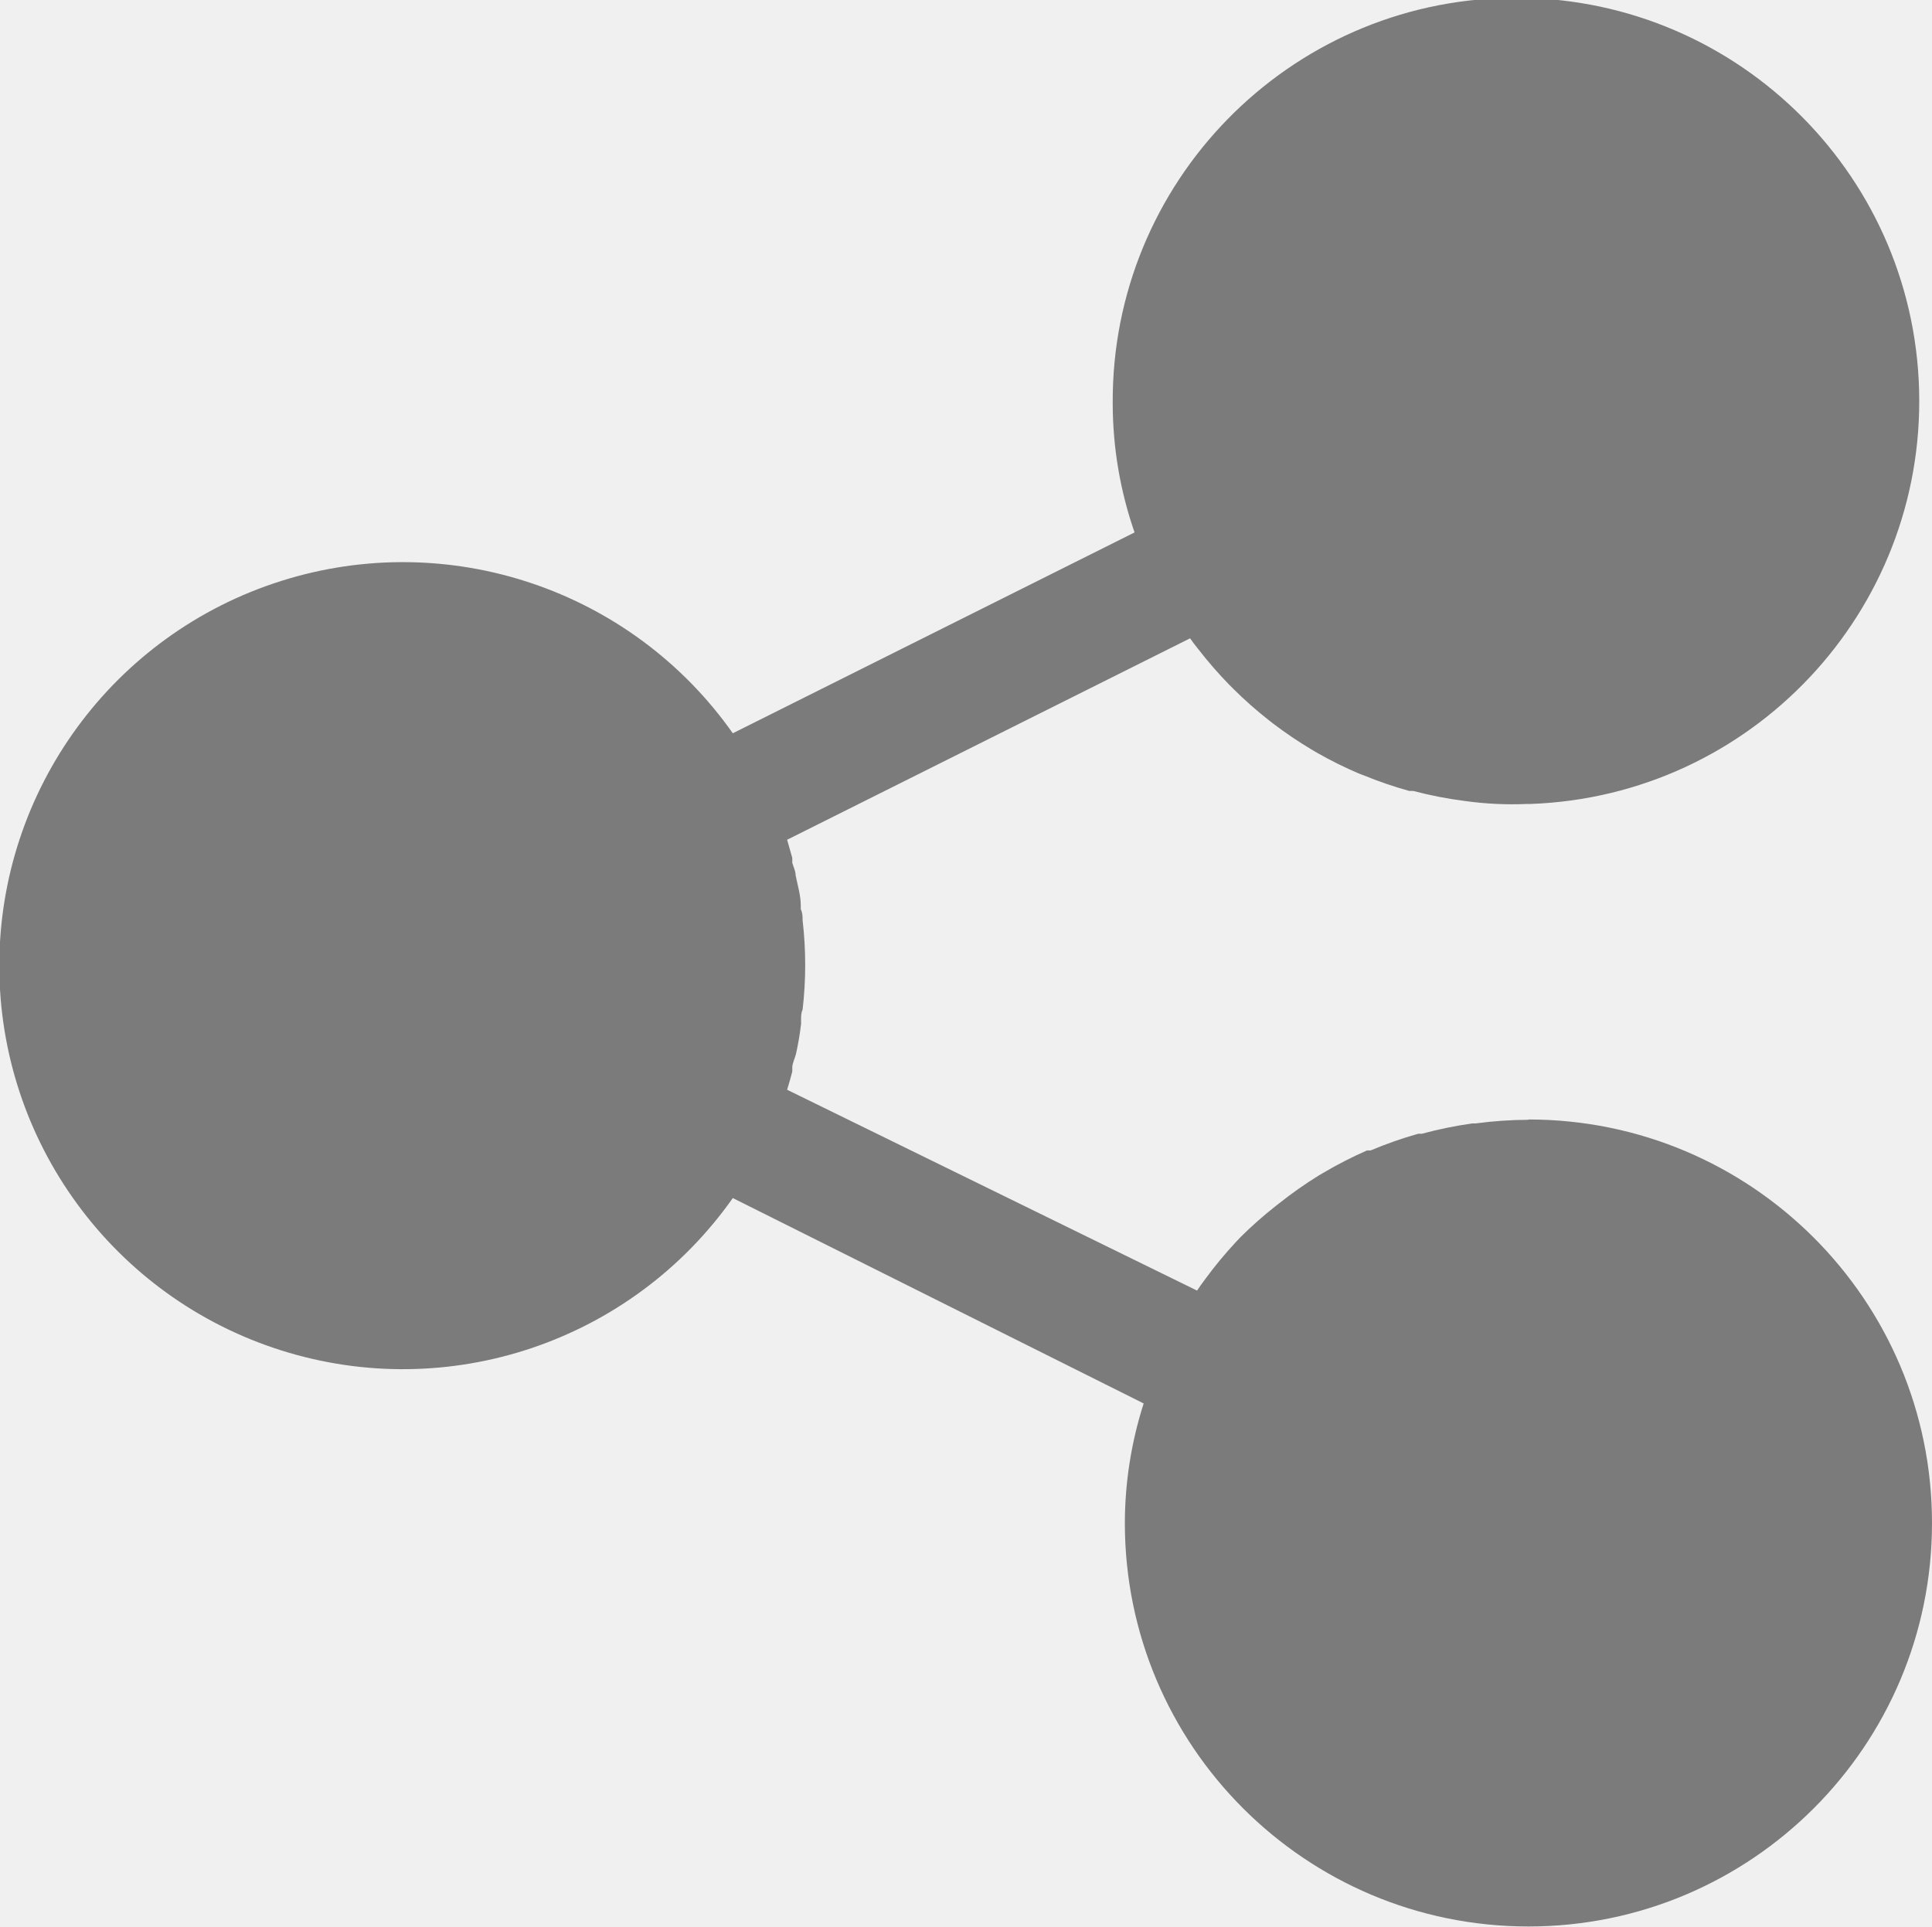
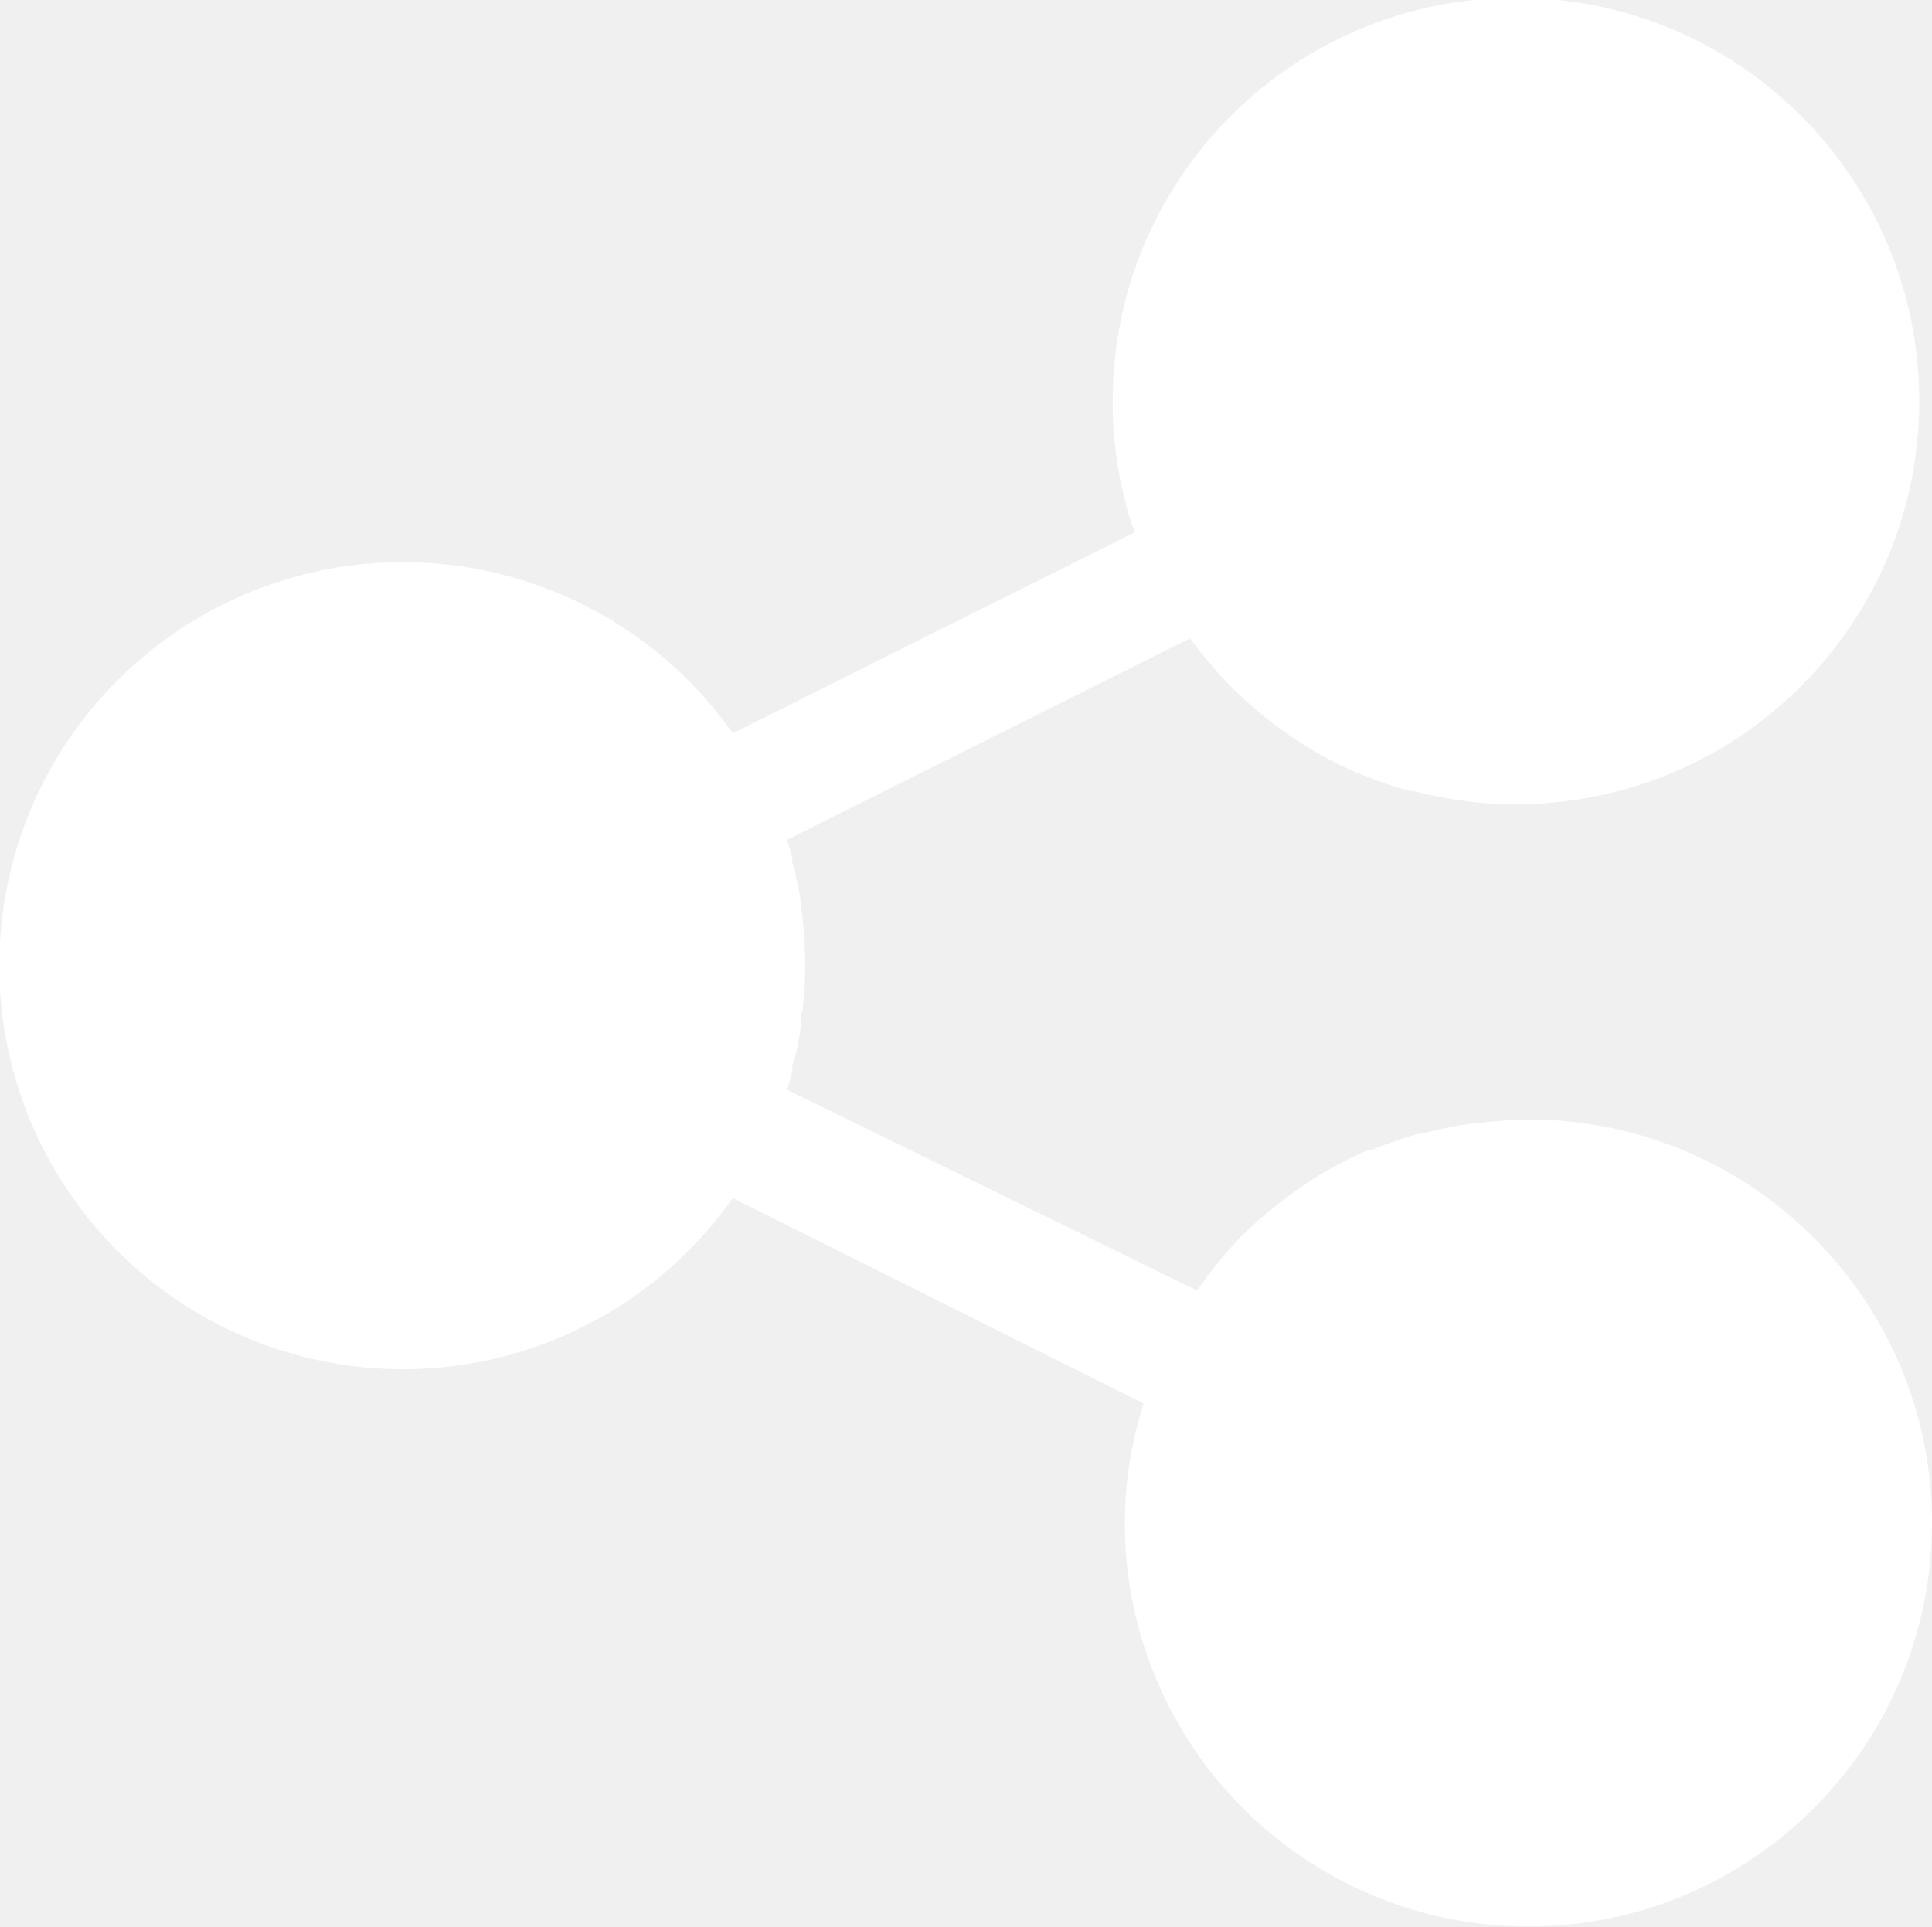
<svg xmlns="http://www.w3.org/2000/svg" id="Layer_1" data-name="Layer 1" width="63.67" height="63.51" viewBox="0 0 63.67 63.51">
-   <g fill="#7b7b7b">
+   <g fill="#ffffff">
    <path d="M50.37,36.91a13.57,13.57,0,0,0-1.74.12h-.11a13.64,13.64,0,0,0-1.66.34l-.12,0a13.36,13.36,0,0,0-1.57.55l-.12,0a13.69,13.69,0,0,0-1.46.75l-.12.07a13.59,13.59,0,0,0-1.31.92l-.14.11a12.93,12.93,0,0,0-1.13,1l-.17.18a13.32,13.32,0,0,0-1,1.21l-.14.19-.13.19L25.94,35.92c.06-.2.12-.4.17-.6l0-.13c0-.14.08-.29.12-.44.07-.32.13-.65.17-1l0-.13c0-.12,0-.23.05-.34a12.75,12.75,0,0,0,0-2.95c0-.12,0-.24-.06-.36l0-.12c0-.33-.1-.65-.17-1,0-.14-.07-.27-.11-.41l0-.16c-.06-.2-.11-.4-.17-.6l13.28-6.64.13.18.15.19a13.74,13.74,0,0,0,1,1.15l.16.16a13.36,13.36,0,0,0,1.13,1l.18.14a13.49,13.49,0,0,0,1.26.85l.17.1a13.22,13.22,0,0,0,1.39.69l.16.06a13.28,13.28,0,0,0,1.49.51l.13,0a13.22,13.22,0,0,0,1.69.33,11.34,11.34,0,0,0,2.07.1h.11A13.29,13.29,0,1,0,36.67,13.3a13,13,0,0,0,.72,4.25L24.15,24.17a13.3,13.3,0,1,0,0,15.32l13.54,6.77a13,13,0,0,0-.62,3.94,13.3,13.3,0,1,0,13.3-13.3Z" />
  </g>
</svg>
